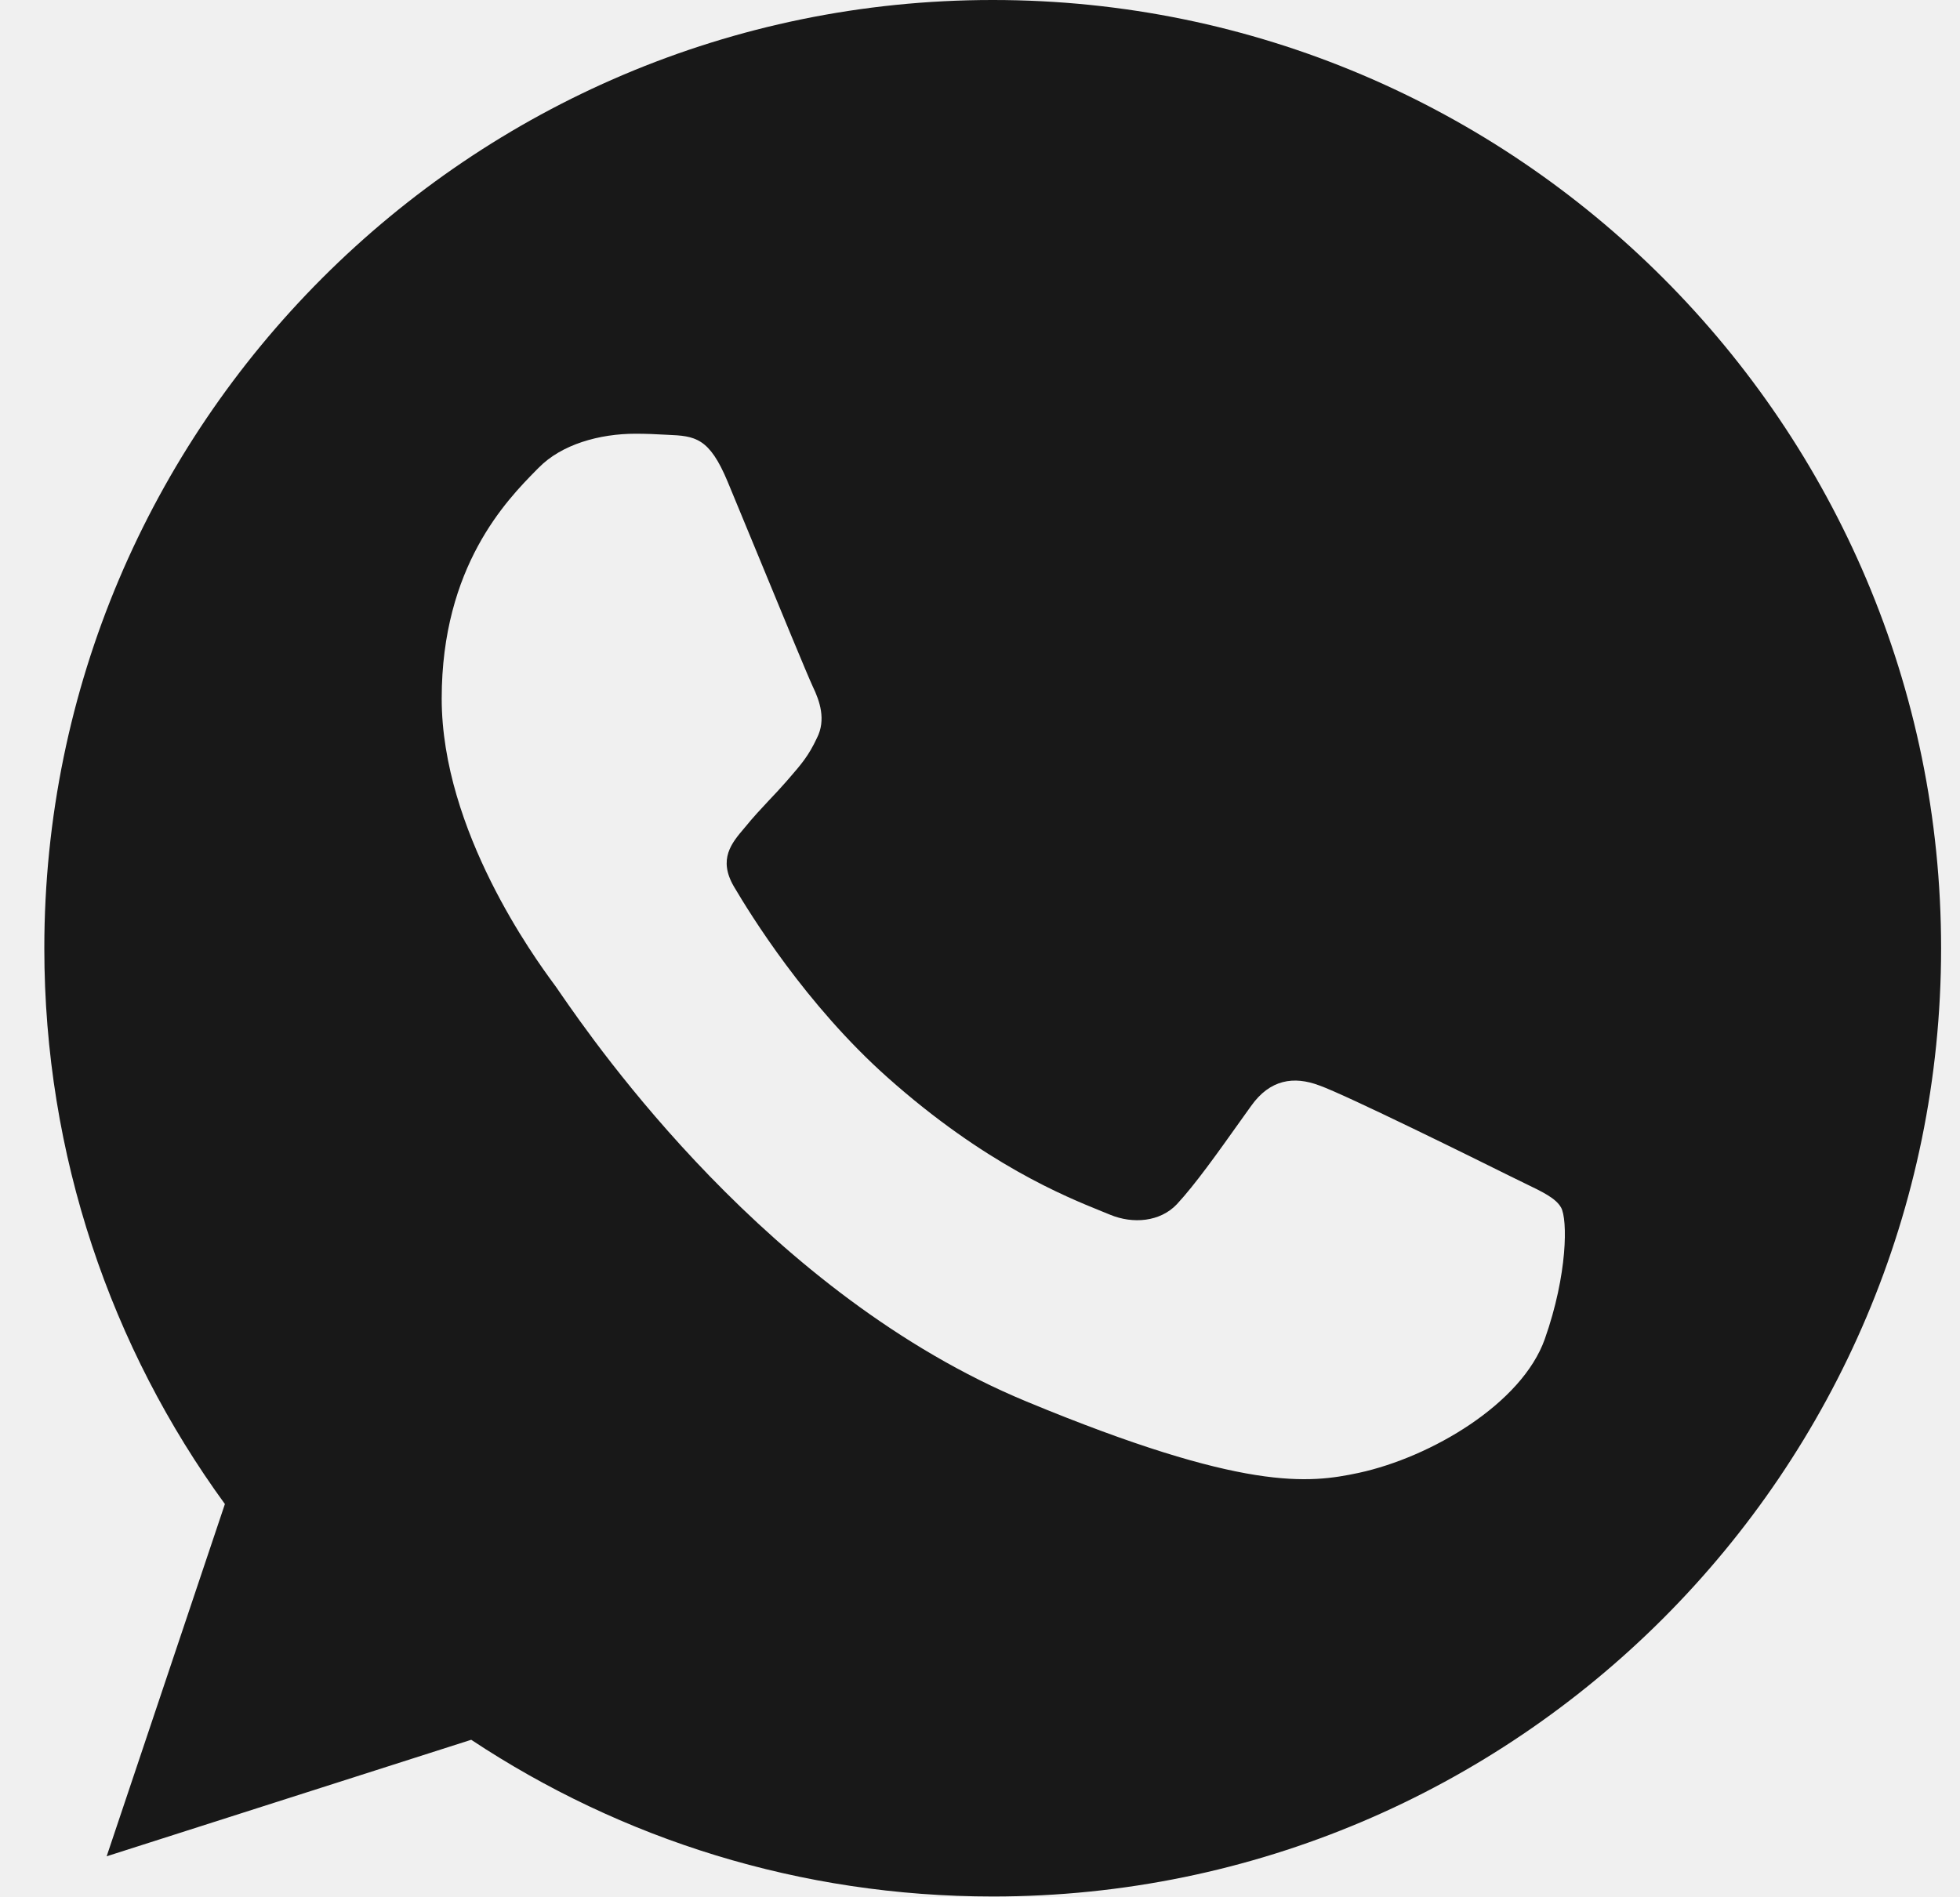
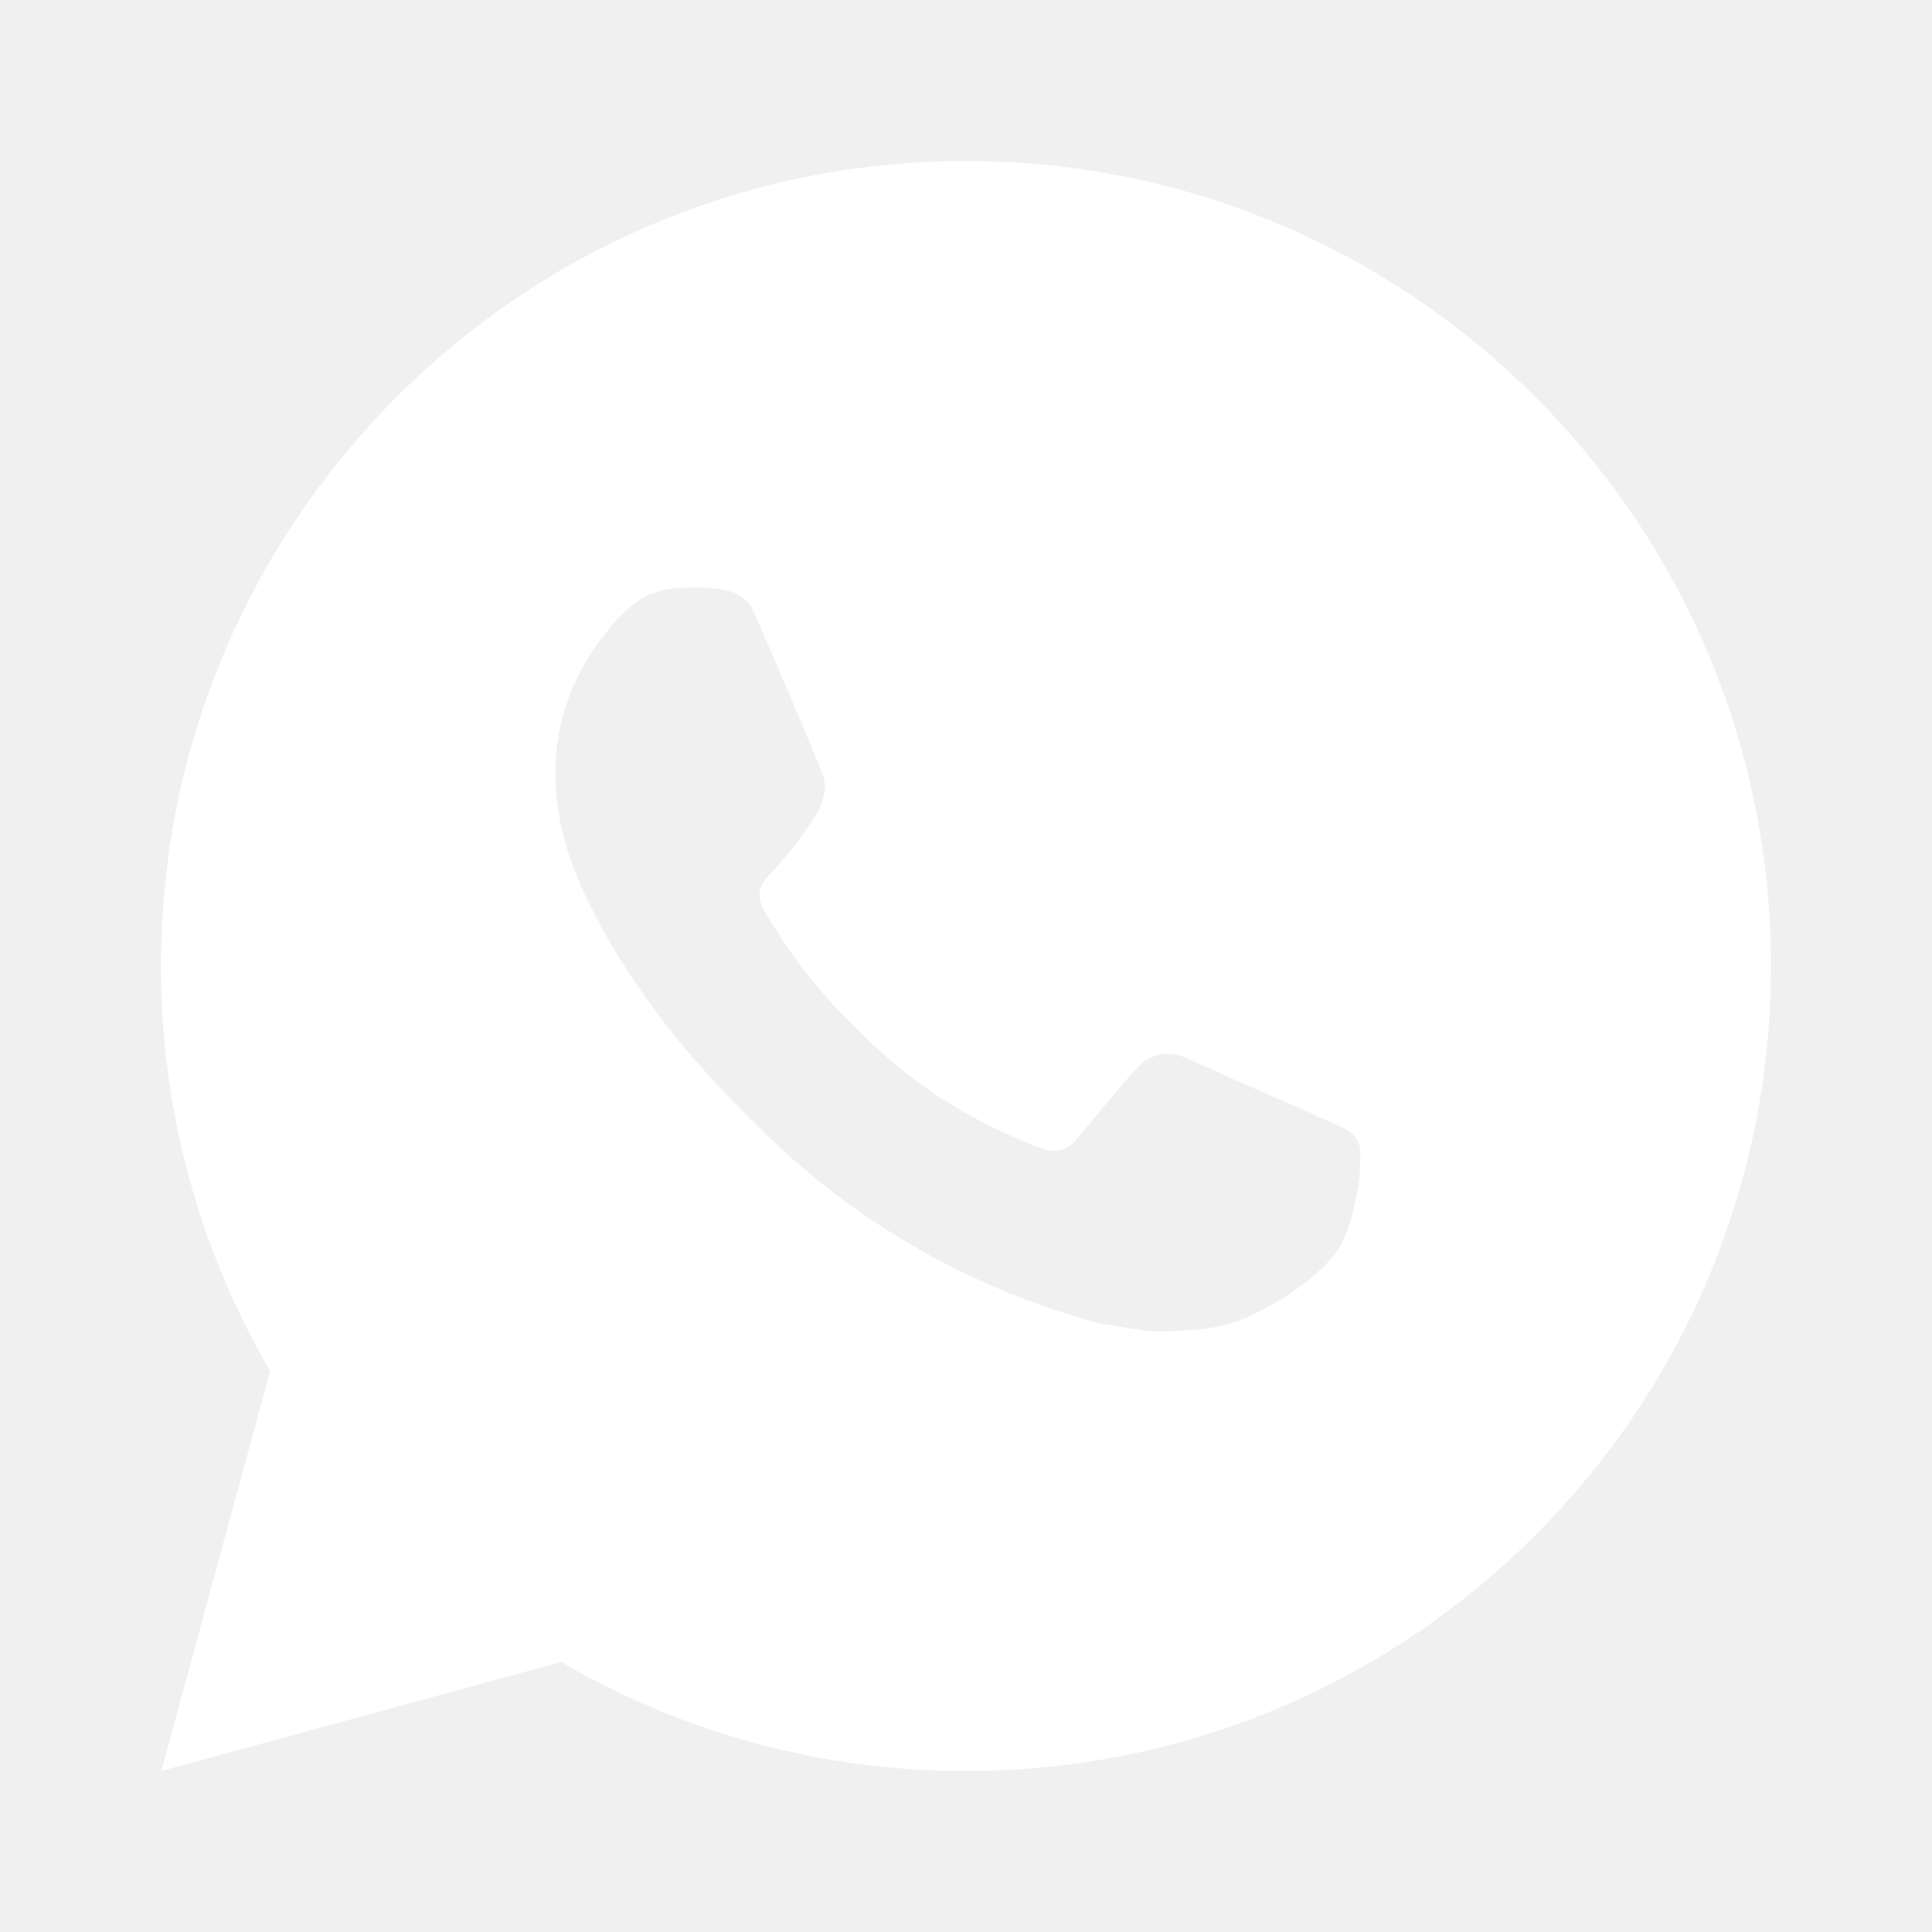
- <svg xmlns="http://www.w3.org/2000/svg" width="31" height="30" viewBox="0 0 31 30" fill="none">
-   <g clip-path="url(#clip0_4701_99)">
-     <path fill-rule="evenodd" clip-rule="evenodd" d="M15.697 0H15.705C23.976 0 30.701 6.729 30.701 15C30.701 23.271 23.976 30 15.705 30C12.654 30 9.825 29.093 7.453 27.521L1.687 29.364L3.557 23.792C1.759 21.323 0.701 18.281 0.701 15C0.701 6.728 7.427 0 15.697 0ZM21.489 23.299C22.635 23.051 24.071 22.204 24.433 21.182C24.795 20.158 24.795 19.286 24.69 19.101C24.605 18.953 24.404 18.857 24.105 18.713C24.027 18.675 23.943 18.634 23.852 18.589C23.411 18.369 21.268 17.31 20.863 17.169C20.465 17.02 20.087 17.072 19.787 17.496C19.73 17.576 19.673 17.656 19.616 17.735C19.254 18.244 18.905 18.735 18.615 19.048C18.35 19.329 17.919 19.365 17.557 19.215C17.518 19.199 17.473 19.18 17.422 19.16C16.849 18.928 15.578 18.415 14.04 17.046C12.742 15.891 11.861 14.453 11.606 14.021C11.356 13.589 11.572 13.335 11.771 13.101C11.775 13.096 11.779 13.092 11.782 13.088C11.911 12.928 12.036 12.796 12.161 12.662C12.252 12.567 12.342 12.47 12.435 12.364C12.448 12.348 12.462 12.333 12.475 12.318C12.671 12.092 12.789 11.957 12.92 11.676C13.07 11.385 12.963 11.085 12.857 10.864C12.783 10.709 12.329 9.607 11.939 8.661C11.772 8.256 11.617 7.879 11.508 7.618C11.218 6.923 10.997 6.896 10.556 6.878C10.543 6.877 10.529 6.876 10.515 6.876C10.376 6.868 10.223 6.861 10.053 6.861C9.48 6.861 8.882 7.029 8.52 7.399C8.507 7.412 8.494 7.425 8.48 7.439C8.017 7.91 6.986 8.959 6.986 11.05C6.986 13.144 8.472 15.171 8.747 15.547C8.755 15.557 8.762 15.566 8.767 15.574C8.784 15.596 8.815 15.641 8.86 15.707C9.422 16.52 12.157 20.48 16.235 22.17C19.682 23.599 20.705 23.466 21.489 23.299Z" fill="#181818" />
-   </g>
-   <defs>
-     <clipPath id="clip0_4701_99">
-       <rect width="30" height="30" fill="white" transform="translate(0.701172)" />
-     </clipPath>
-   </defs>
+ <svg xmlns="http://www.w3.org/2000/svg" width="30" height="30" viewBox="0 0 30 30" fill="none">
+   <path d="M15 2.5C21.904 2.5 27.5 8.096 27.5 15C27.5 21.904 21.904 27.5 15 27.5C12.791 27.504 10.621 26.919 8.713 25.806L2.505 27.5L4.195 21.29C3.081 19.381 2.496 17.21 2.5 15C2.5 8.096 8.096 2.5 15 2.5ZM10.74 9.125L10.49 9.135C10.328 9.145 10.17 9.187 10.025 9.26C9.889 9.337 9.766 9.433 9.658 9.545C9.508 9.686 9.423 9.809 9.331 9.928C8.869 10.529 8.62 11.267 8.624 12.025C8.626 12.637 8.786 13.234 9.036 13.791C9.548 14.919 10.389 16.113 11.499 17.219C11.766 17.485 12.029 17.753 12.311 18.001C13.691 19.216 15.334 20.091 17.111 20.559L17.821 20.668C18.052 20.68 18.284 20.663 18.516 20.651C18.88 20.633 19.236 20.534 19.558 20.363C19.721 20.278 19.881 20.186 20.036 20.087C20.036 20.087 20.09 20.052 20.192 19.975C20.361 19.85 20.465 19.761 20.605 19.615C20.709 19.508 20.799 19.381 20.867 19.238C20.965 19.034 21.062 18.645 21.102 18.321C21.133 18.074 21.124 17.939 21.12 17.855C21.115 17.721 21.004 17.582 20.883 17.524L20.155 17.198C20.155 17.198 19.067 16.724 18.402 16.421C18.333 16.391 18.258 16.373 18.183 16.37C18.097 16.361 18.011 16.371 17.929 16.398C17.848 16.426 17.773 16.47 17.71 16.529C17.704 16.526 17.62 16.598 16.716 17.692C16.664 17.762 16.593 17.815 16.511 17.844C16.429 17.873 16.34 17.877 16.256 17.855C16.175 17.833 16.095 17.806 16.017 17.773C15.863 17.707 15.809 17.683 15.703 17.637C14.985 17.324 14.321 16.901 13.734 16.384C13.576 16.246 13.43 16.096 13.28 15.951C12.788 15.48 12.36 14.947 12.005 14.366L11.931 14.248C11.878 14.168 11.835 14.082 11.804 13.991C11.756 13.807 11.88 13.66 11.88 13.66C11.88 13.66 12.184 13.328 12.325 13.148C12.463 12.973 12.579 12.803 12.654 12.681C12.801 12.444 12.848 12.2 12.77 12.011C12.42 11.156 12.057 10.305 11.685 9.46C11.611 9.293 11.393 9.172 11.194 9.149C11.126 9.141 11.059 9.134 10.991 9.129C10.823 9.12 10.655 9.122 10.488 9.134L10.74 9.125Z" fill="white" />
</svg>
